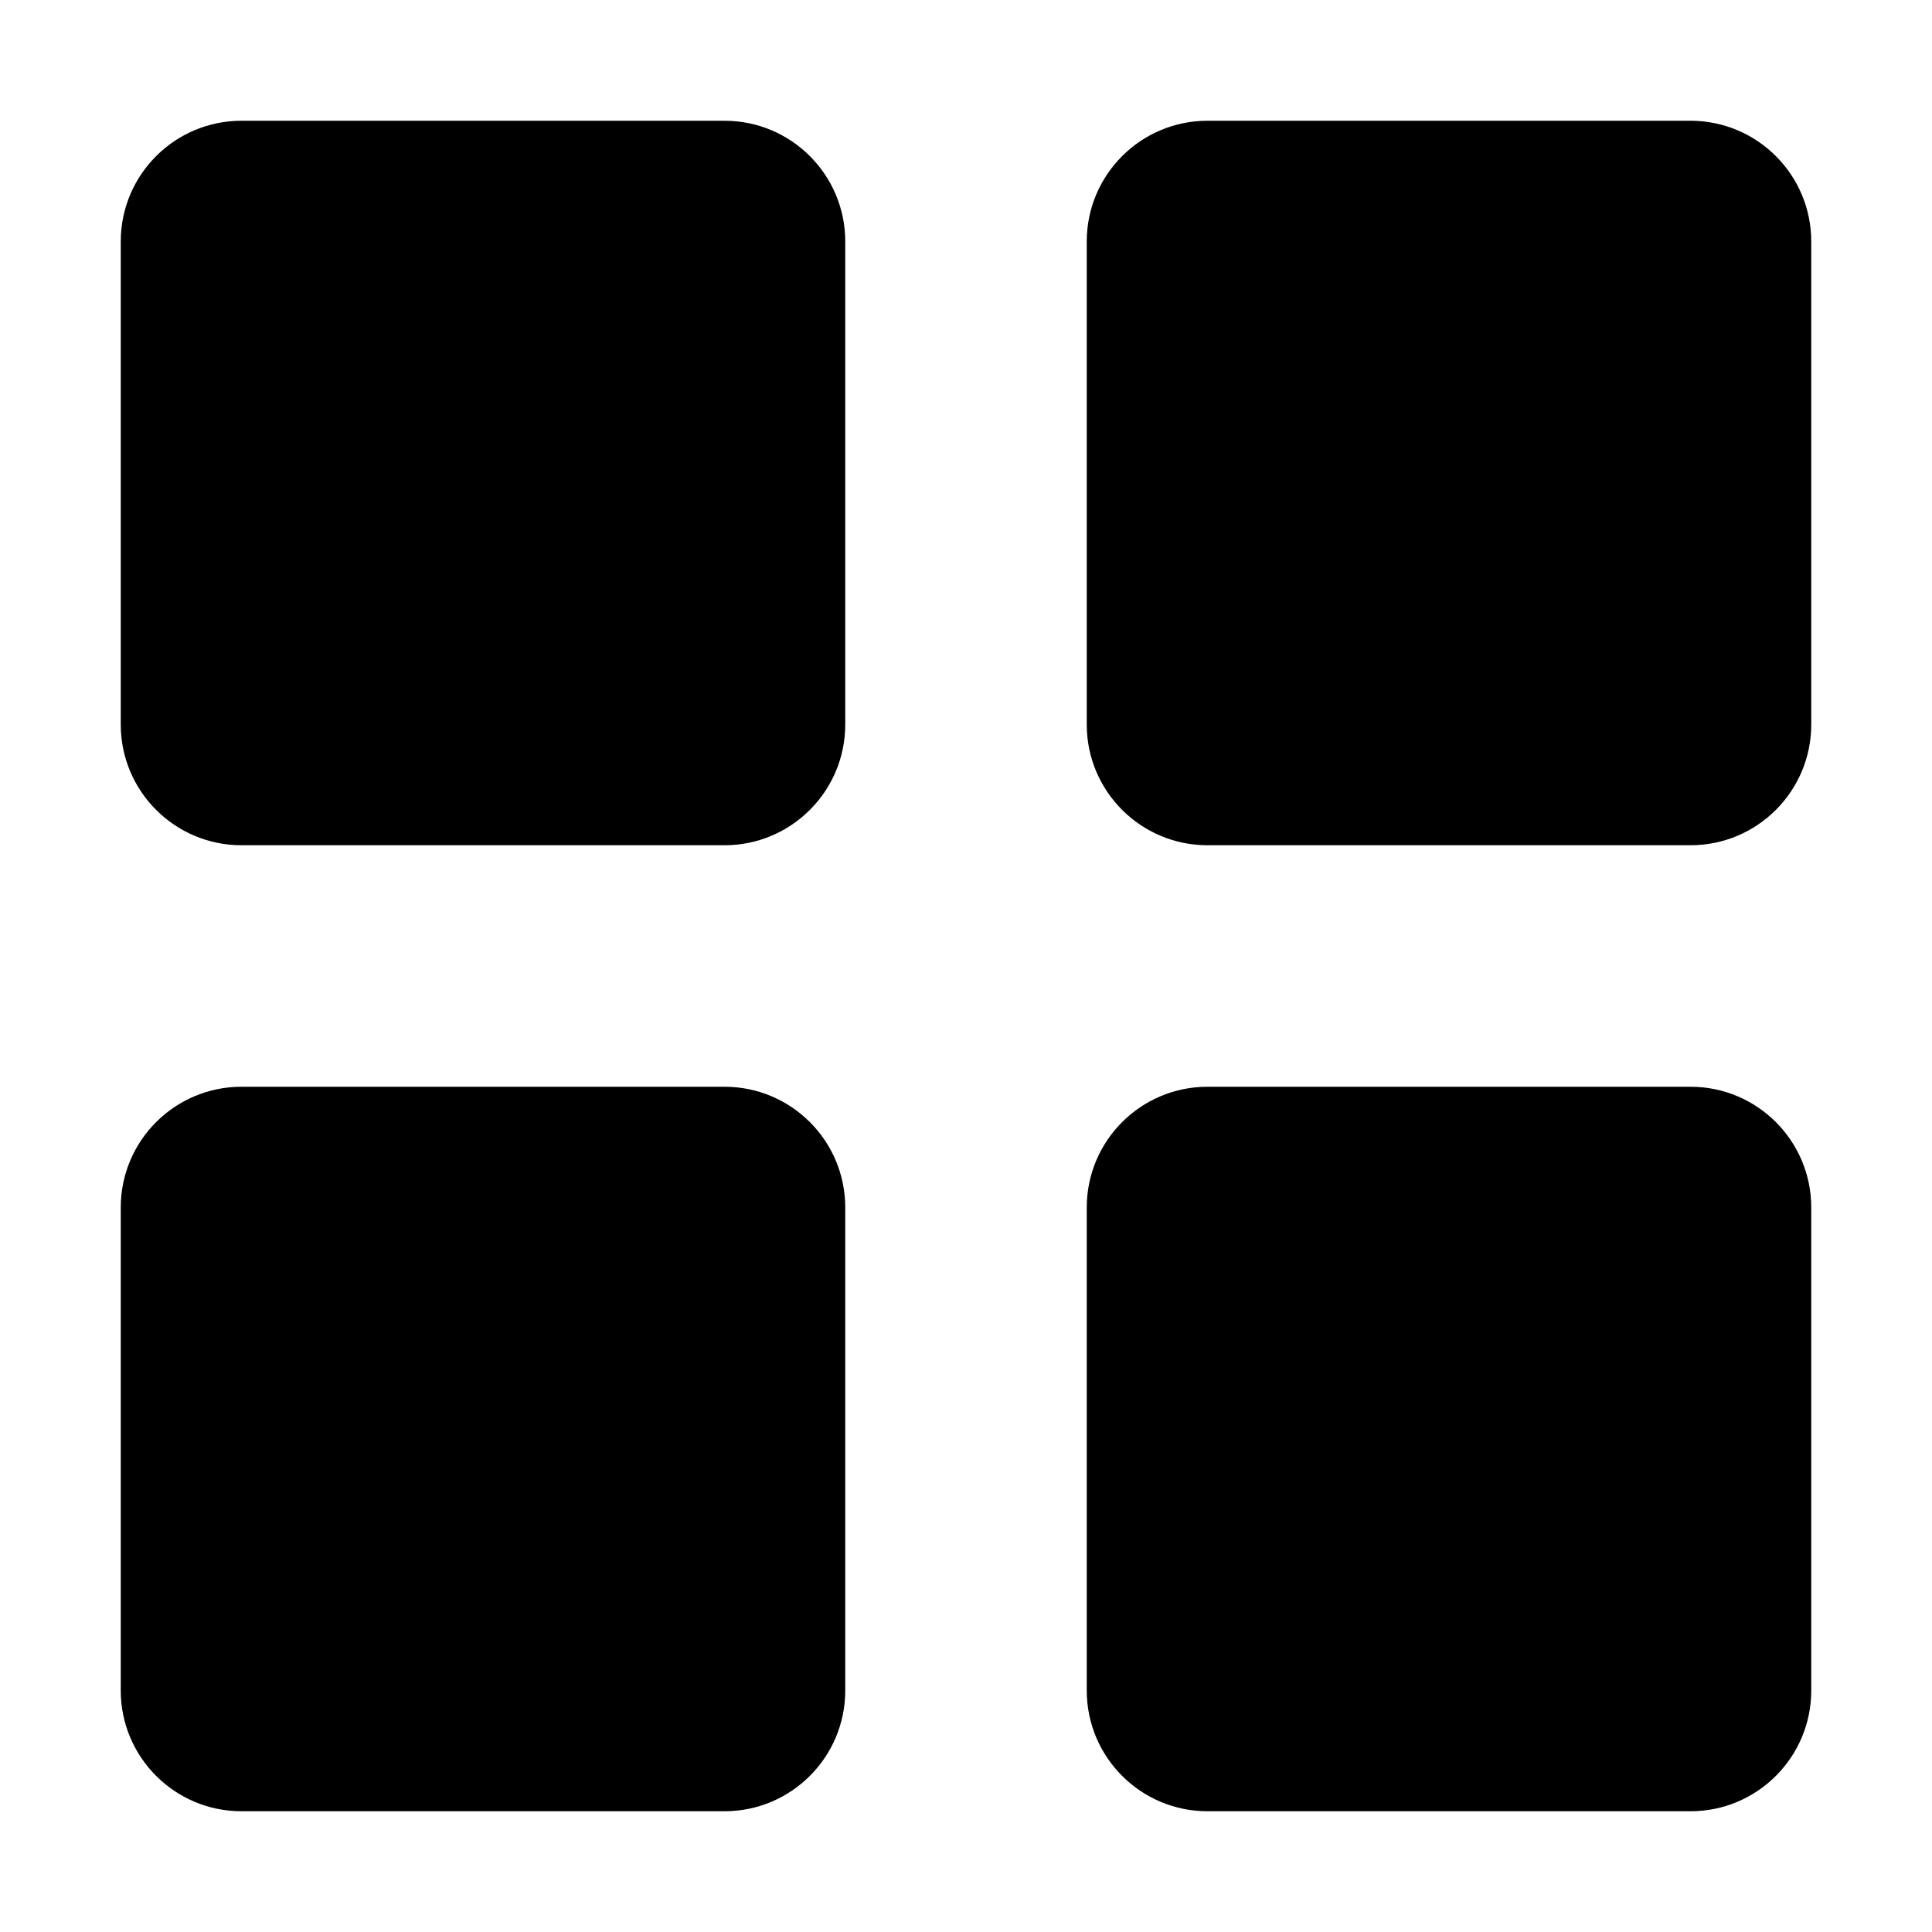
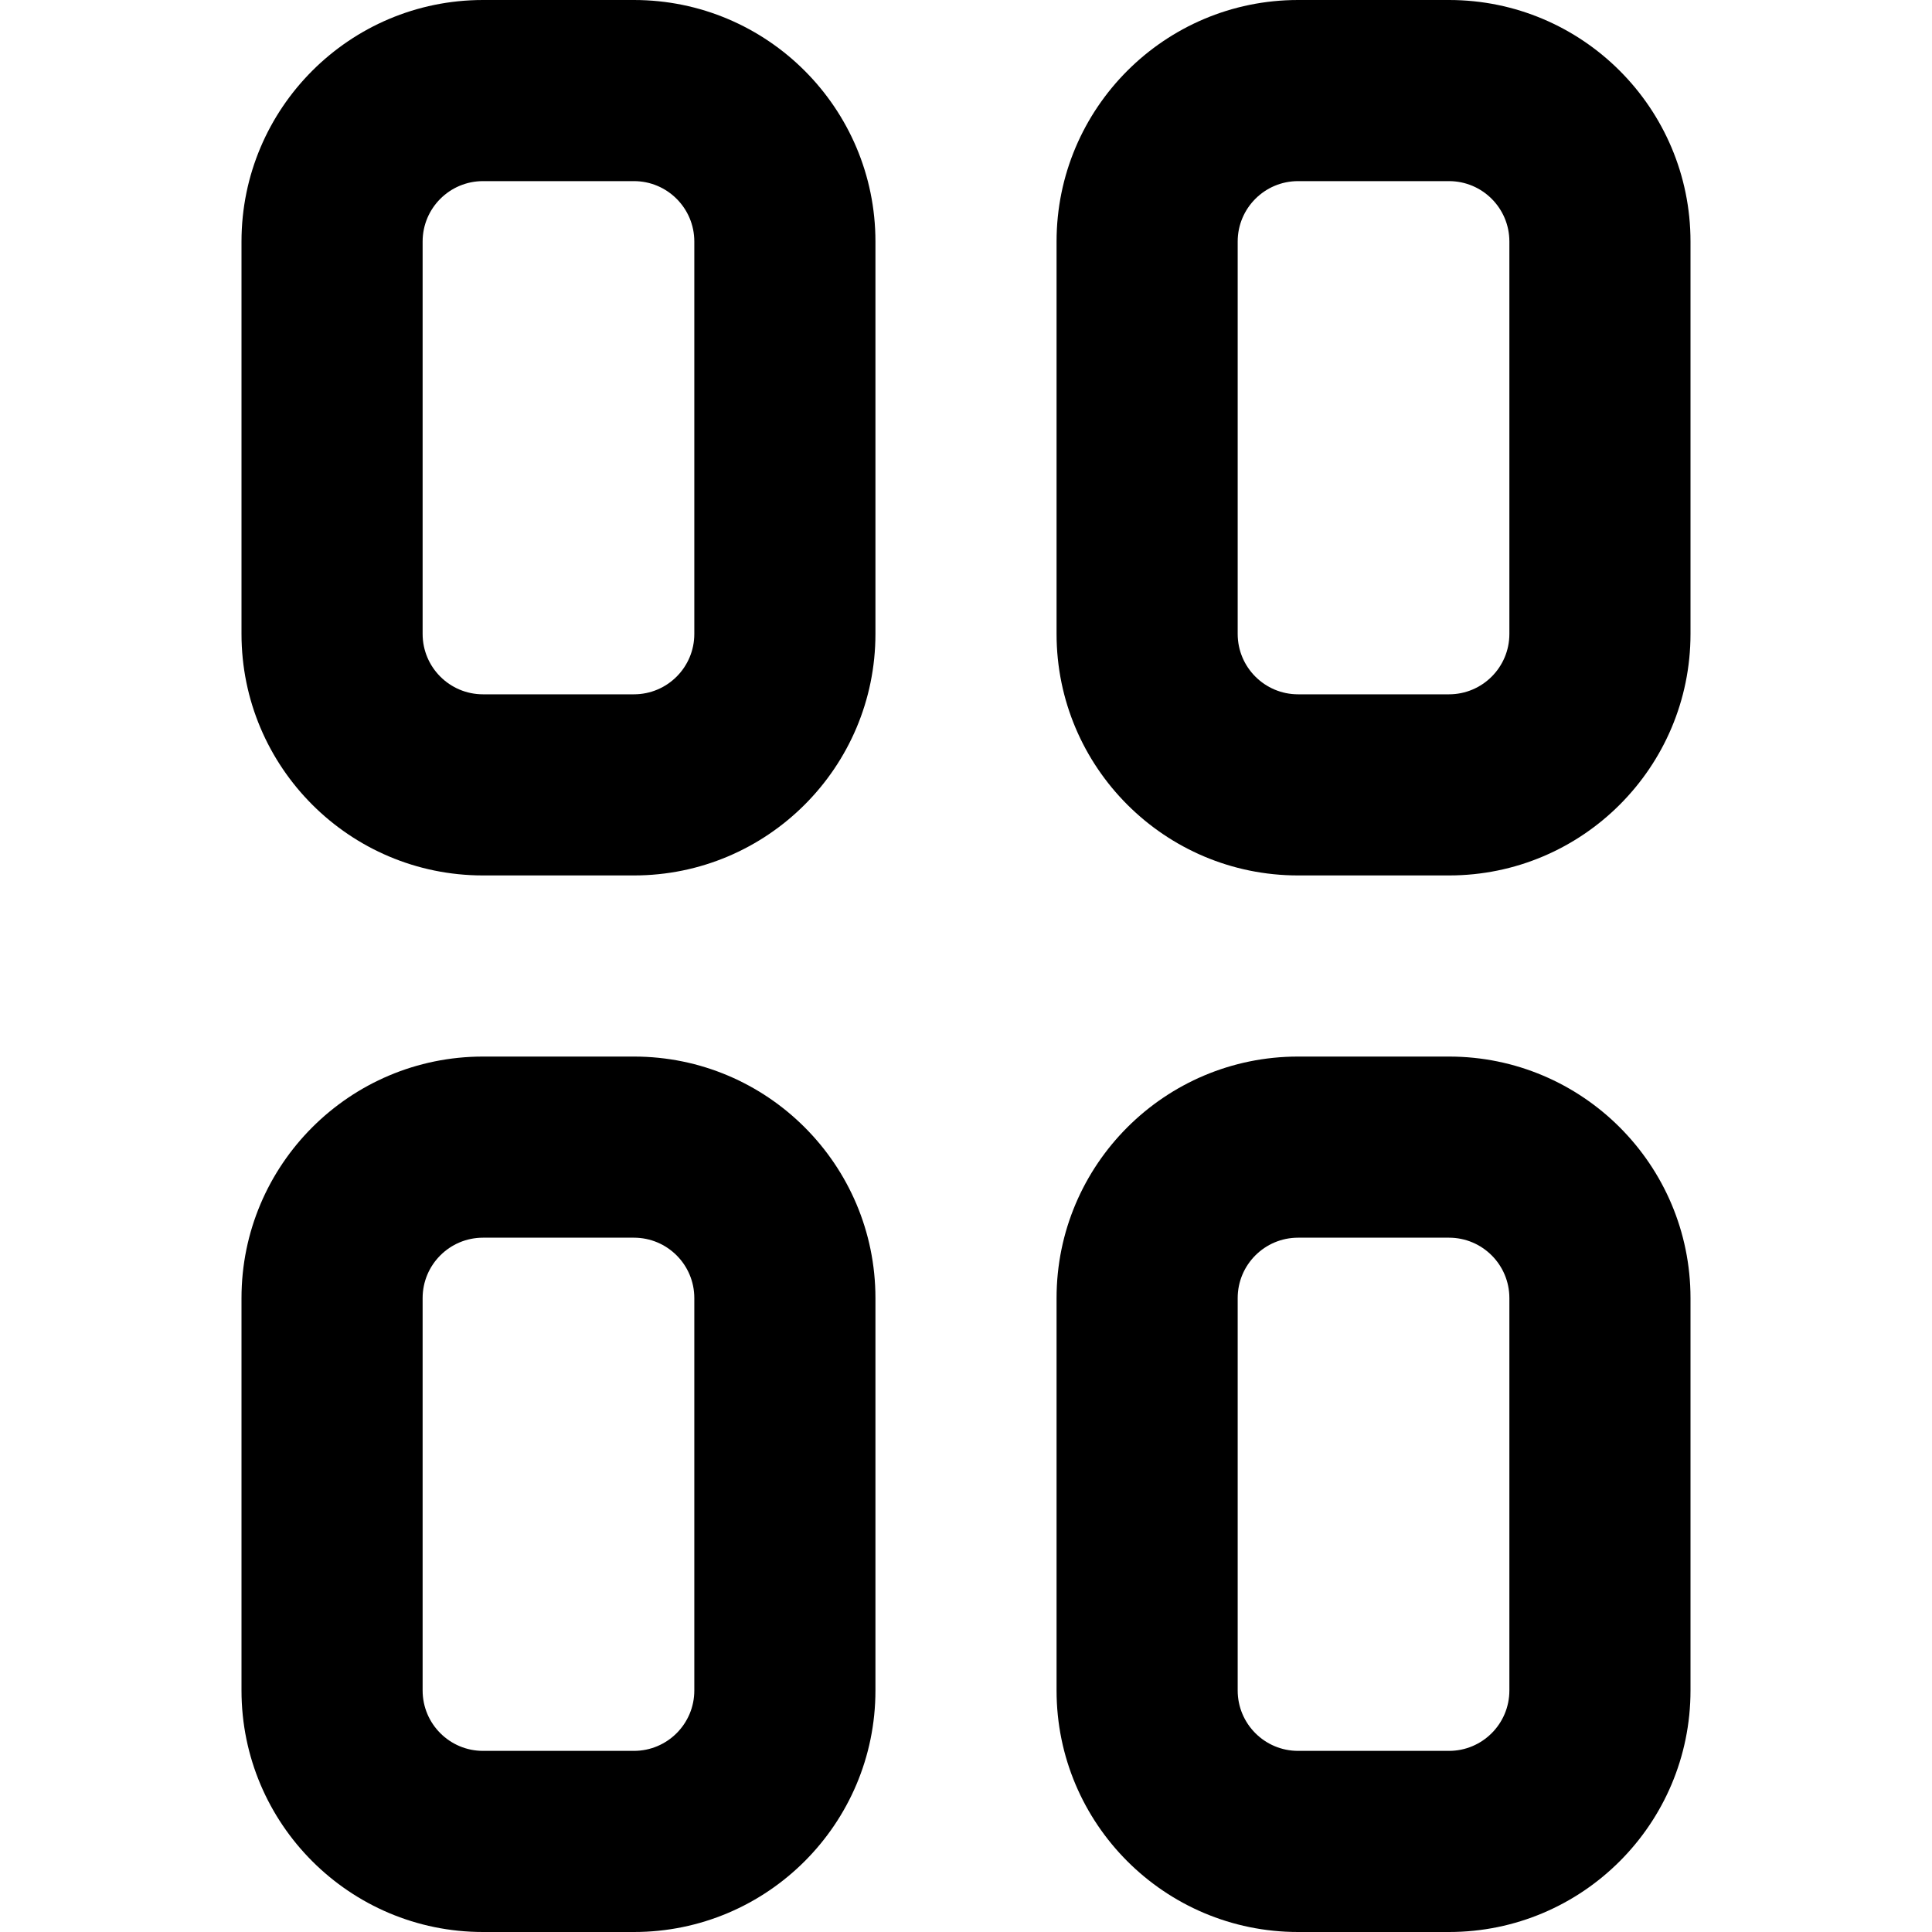
- <svg xmlns="http://www.w3.org/2000/svg" width="16" height="16" viewBox="0 0 16 16">
-   <g style="--darkreader-inline-fill:rgba(81, 82, 83, 0.8);" data-darkreader-inline-fill="">
-     <rect x="1" y="1" width="6" height="6" rx="1" ry="1" />
-     <rect x="9" y="1" width="6" height="6" rx="1" ry="1" />
-     <rect x="1" y="9" width="6" height="6" rx="1" ry="1" />
-     <rect x="9" y="9" width="6" height="6" rx="1" ry="1" />
-   </g>
+ <svg xmlns="http://www.w3.org/2000/svg" width="16" height="16" viewBox="0 0 16 16" fill="none">
+   <path d="M3.5 2C3.5 1.724 3.724 1.5 4 1.5H5.25C5.526 1.5 5.75 1.724 5.75 2V5.25C5.75 5.526 5.526 5.75 5.25 5.75H4C3.724 5.75 3.5 5.526 3.5 5.25V2ZM4 0C2.896 0 2 0.896 2 2V5.25C2 6.354 2.896 7.25 4 7.25H5.25C6.354 7.25 7.25 6.354 7.25 5.25V2C7.25 0.896 6.354 0 5.25 0H4ZM3.5 10.75C3.5 10.474 3.724 10.25 4 10.25H5.25C5.526 10.25 5.75 10.474 5.75 10.75V14C5.75 14.276 5.526 14.5 5.25 14.5H4C3.724 14.5 3.5 14.276 3.5 14V10.75ZM4 8.75C2.896 8.75 2 9.646 2 10.75V14C2 15.104 2.896 16 4 16H5.25C6.354 16 7.25 15.104 7.25 14V10.75C7.25 9.646 6.354 8.75 5.25 8.75H4ZM10.75 1.5C10.474 1.5 10.25 1.724 10.25 2V5.25C10.25 5.526 10.474 5.75 10.75 5.75H12C12.276 5.75 12.5 5.526 12.5 5.25V2C12.5 1.724 12.276 1.5 12 1.5H10.75ZM8.75 2C8.75 0.896 9.646 0 10.75 0H12C13.104 0 14 0.896 14 2V5.25C14 6.354 13.104 7.25 12 7.25H10.75C9.646 7.25 8.75 6.354 8.75 5.25V2ZM10.25 10.75C10.25 10.474 10.474 10.25 10.75 10.25H12C12.276 10.25 12.5 10.474 12.5 10.75V14C12.5 14.276 12.276 14.5 12 14.5H10.75C10.474 14.5 10.25 14.276 10.25 14V10.75ZM10.75 8.75C9.646 8.75 8.75 9.646 8.75 10.75V14C8.75 15.104 9.646 16 10.75 16H12C13.104 16 14 15.104 14 14V10.75C14 9.646 13.104 8.75 12 8.75H10.75Z" fill="black" />
</svg>
